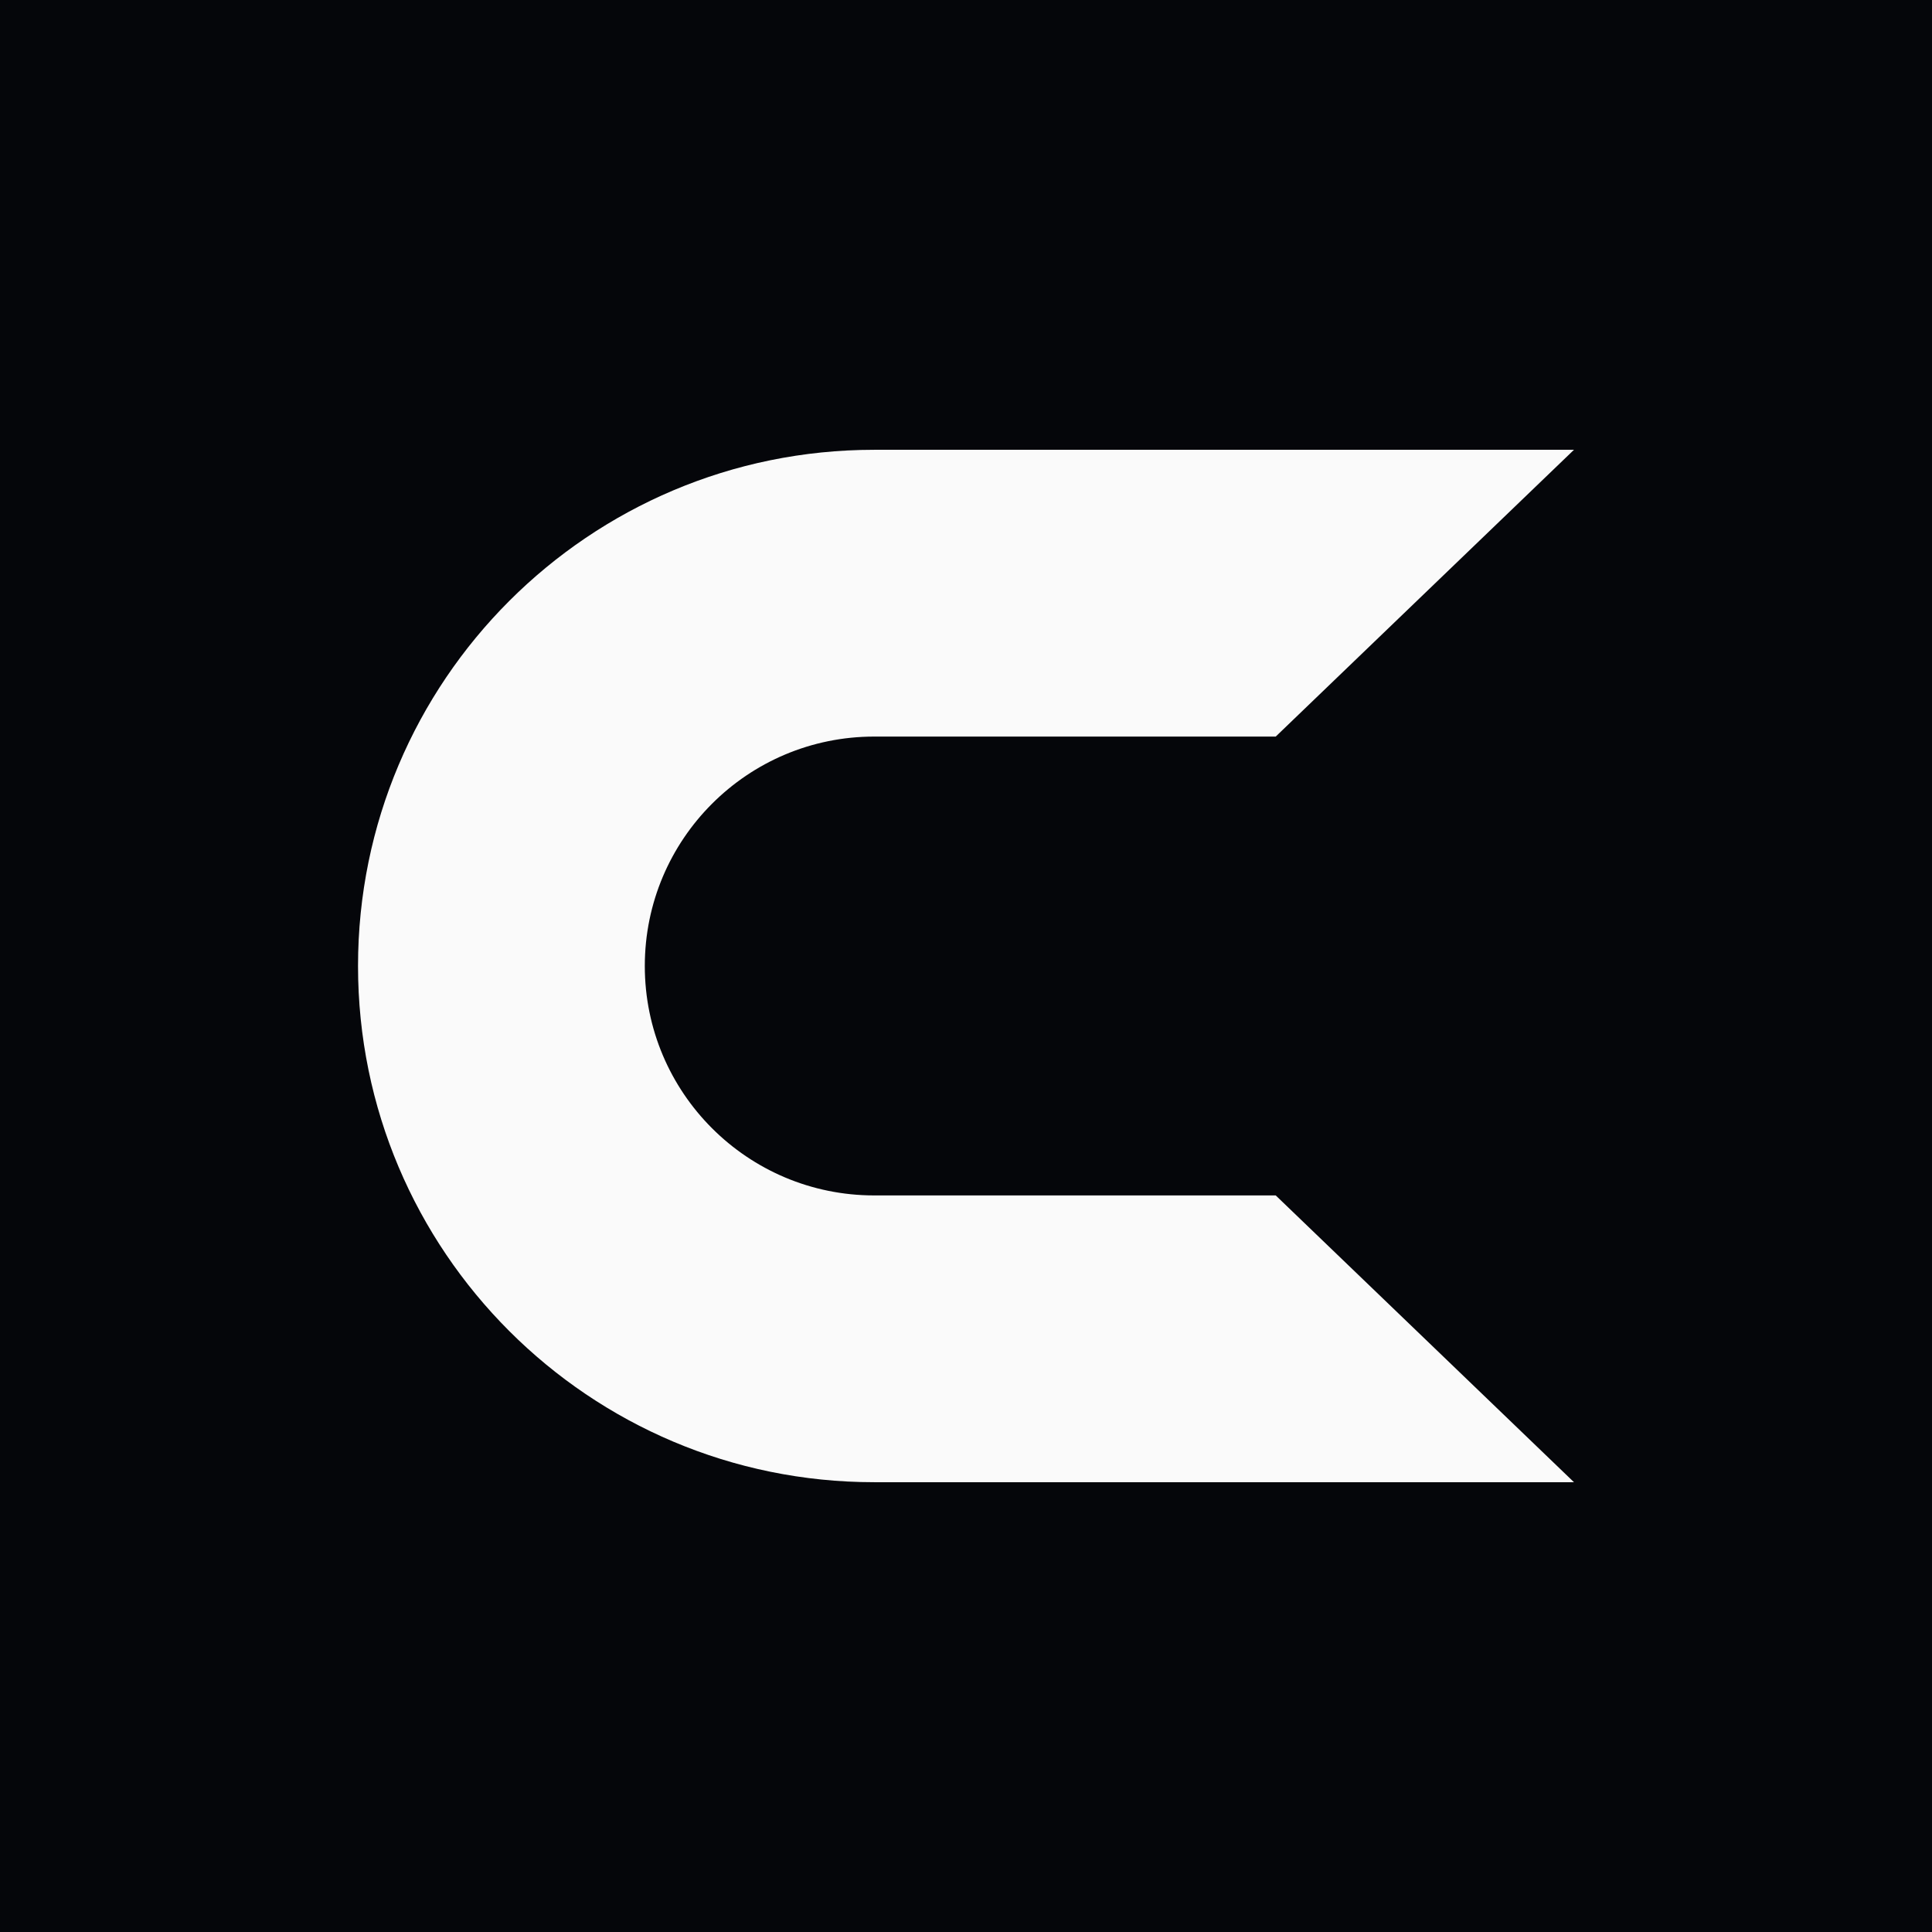
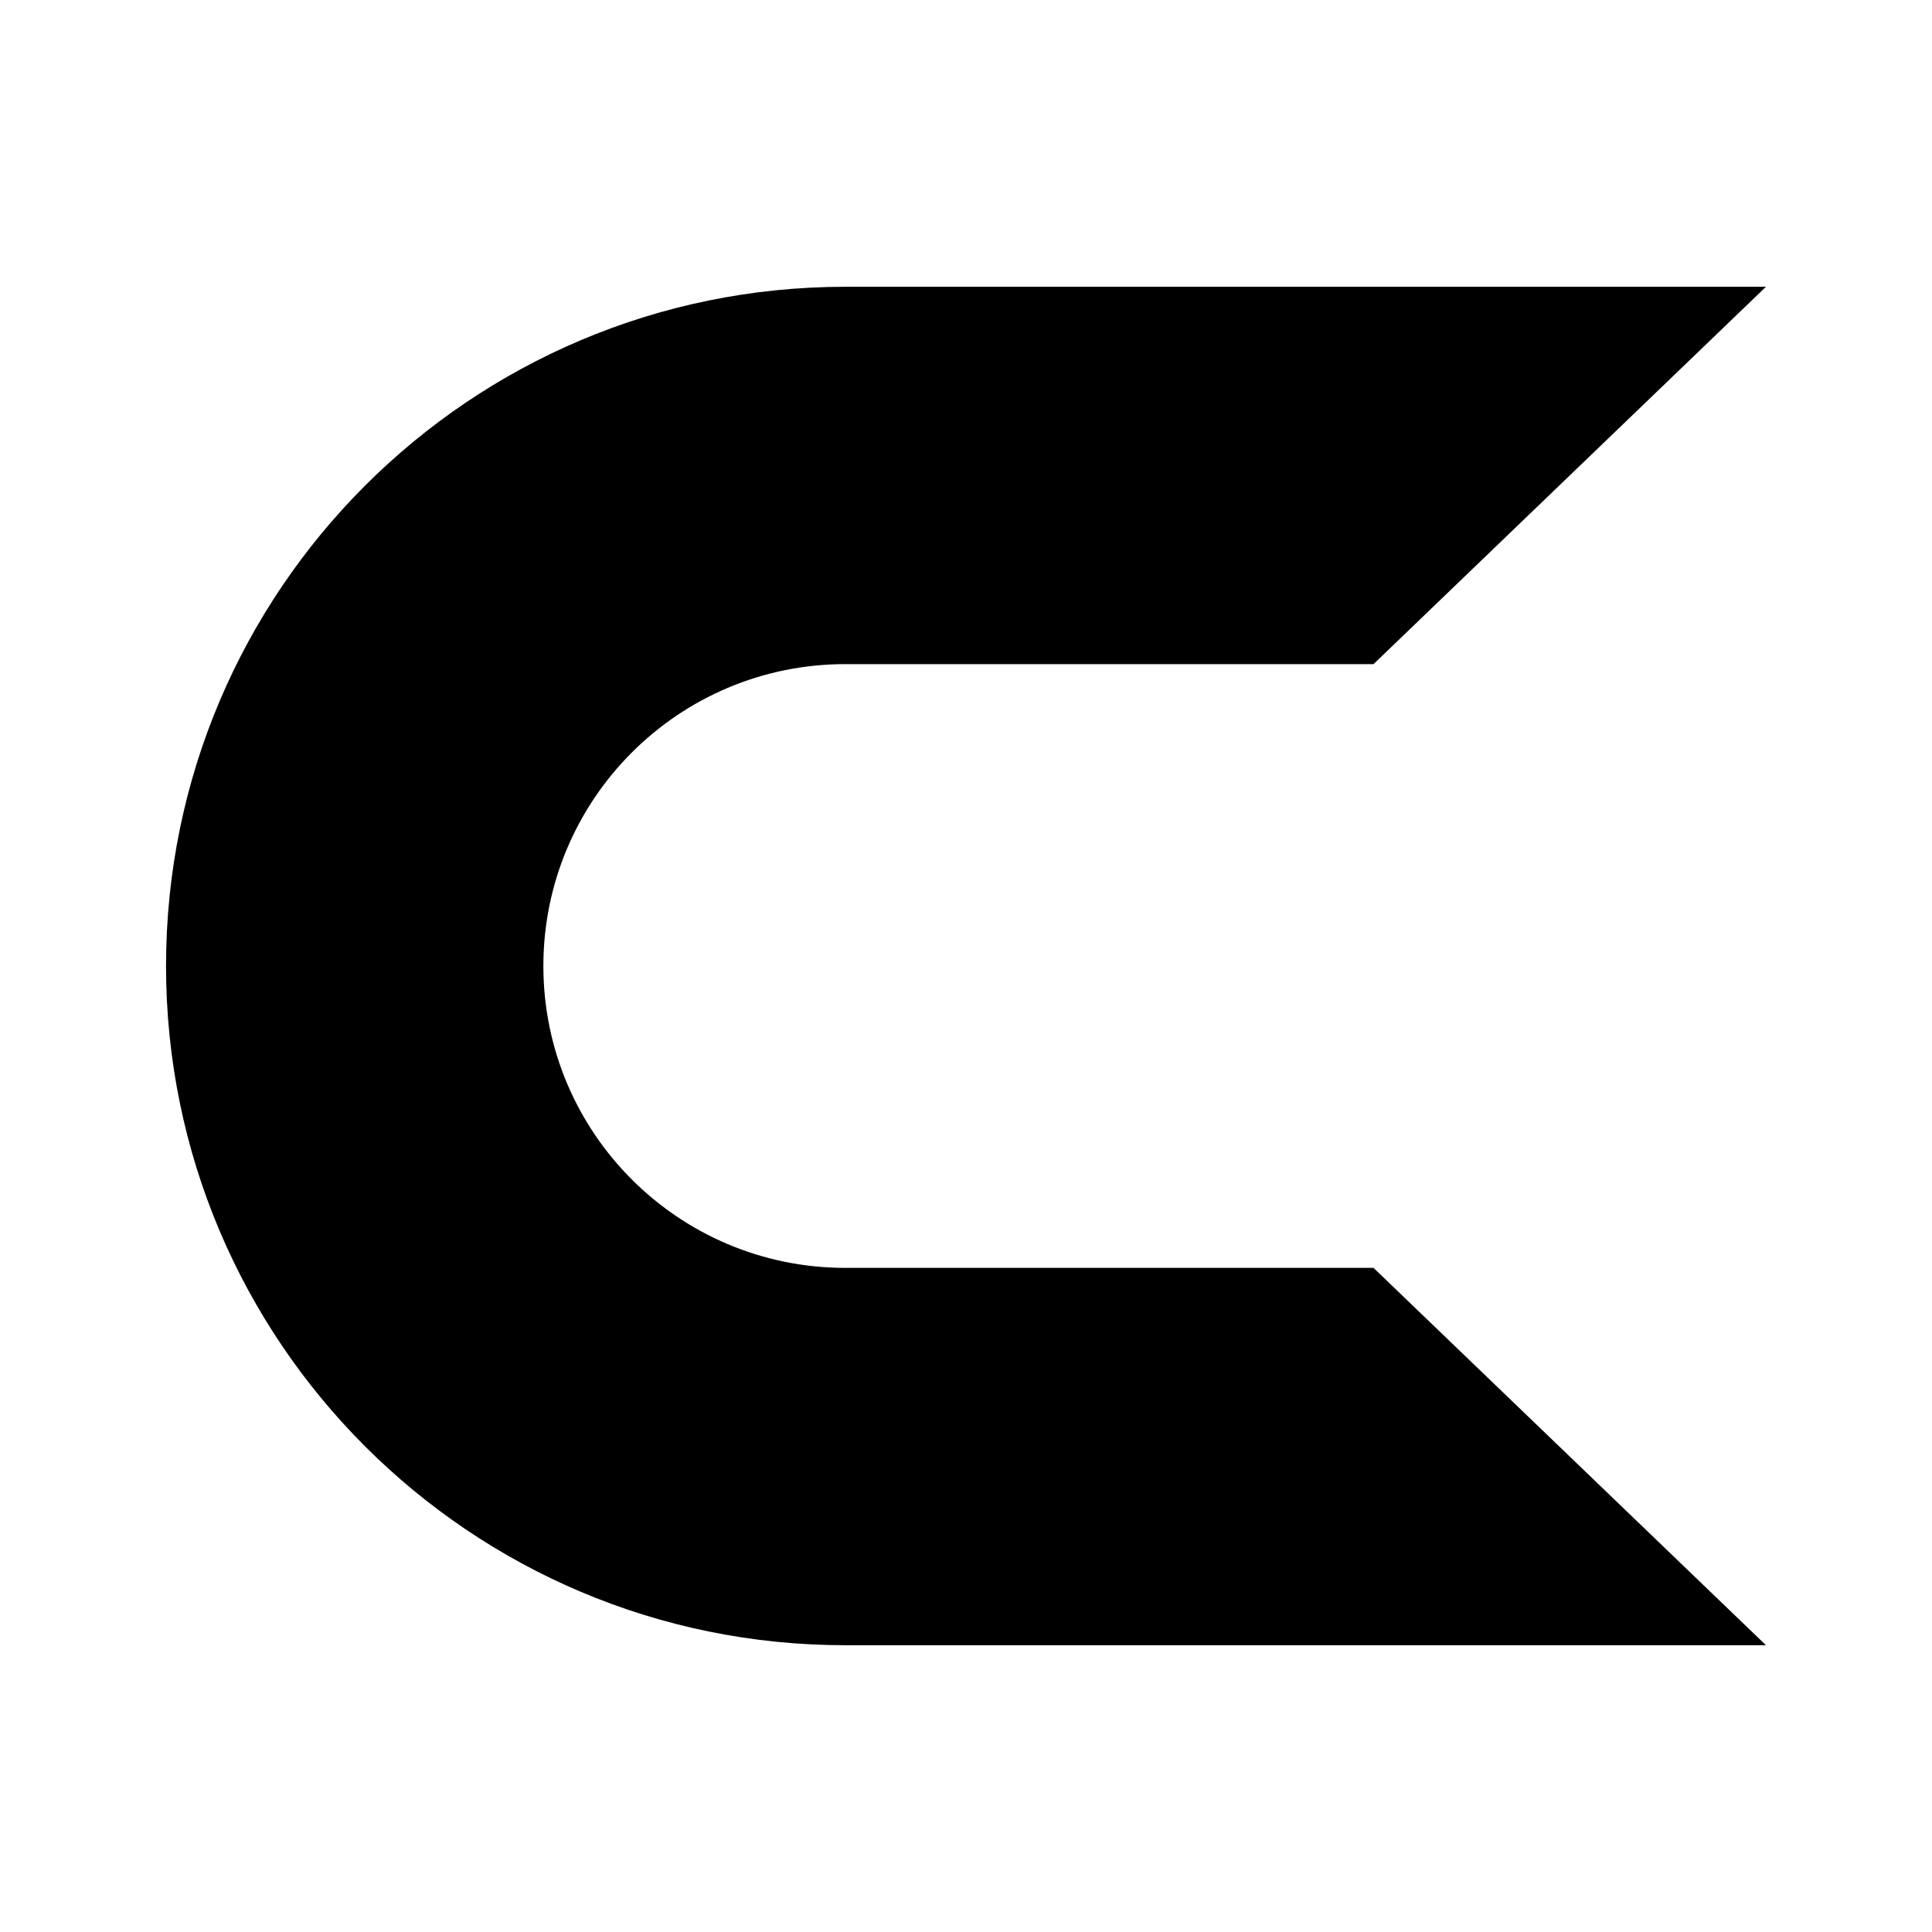
- <svg xmlns="http://www.w3.org/2000/svg" width="1000" height="1000" viewBox="0 0 256 256" role="img" aria-label="Courier">
-   <rect width="256" height="256" fill="#05060A" />
-   <path fill="#FAFAFA" transform="translate(128 128) scale(.76) translate(-128 -128)" d="M234 38H112a90 90 0 0 0 0 180h122l-52-50h-70a40 40 0 0 1 0-80h70Z" />
+ <svg xmlns="http://www.w3.org/2000/svg" width="256" height="256" viewBox="0 0 256 256" role="img" aria-label="Courier">
+   <path fill="currentColor" d="M234 38H112a90 90 0 0 0 0 180h122l-52-50h-70a40 40 0 0 1 0-80h70Z" />
</svg>
